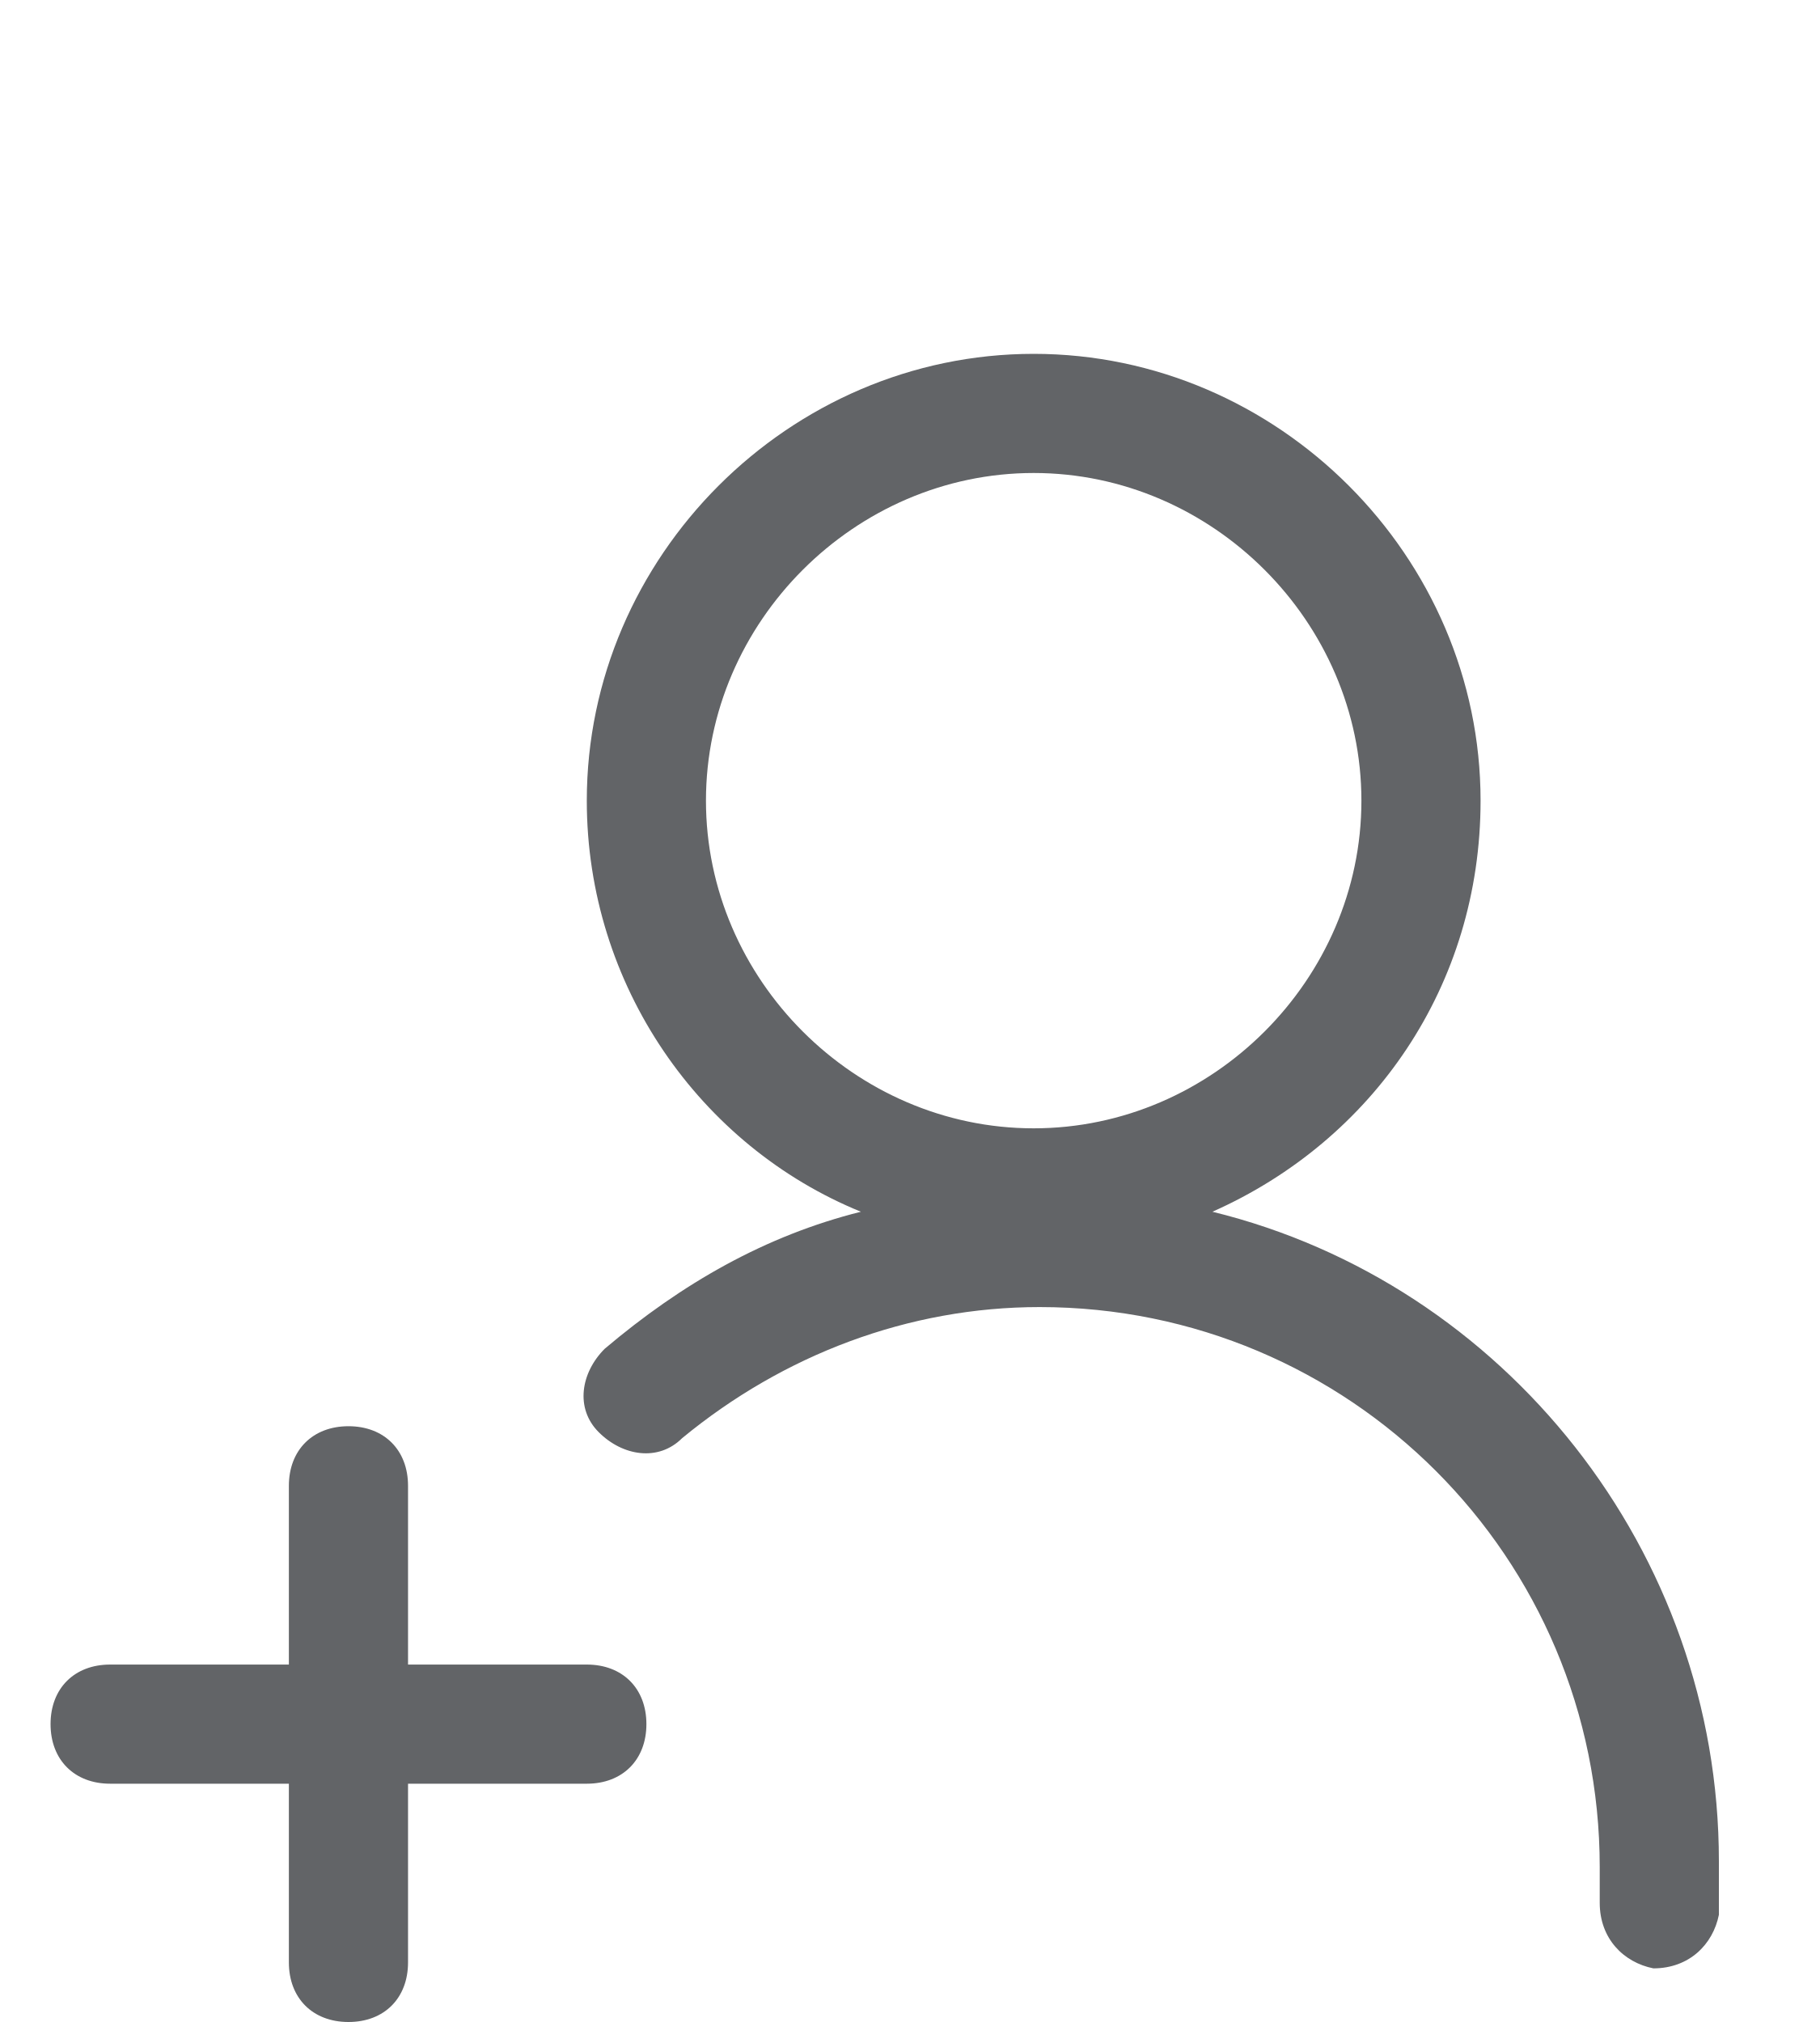
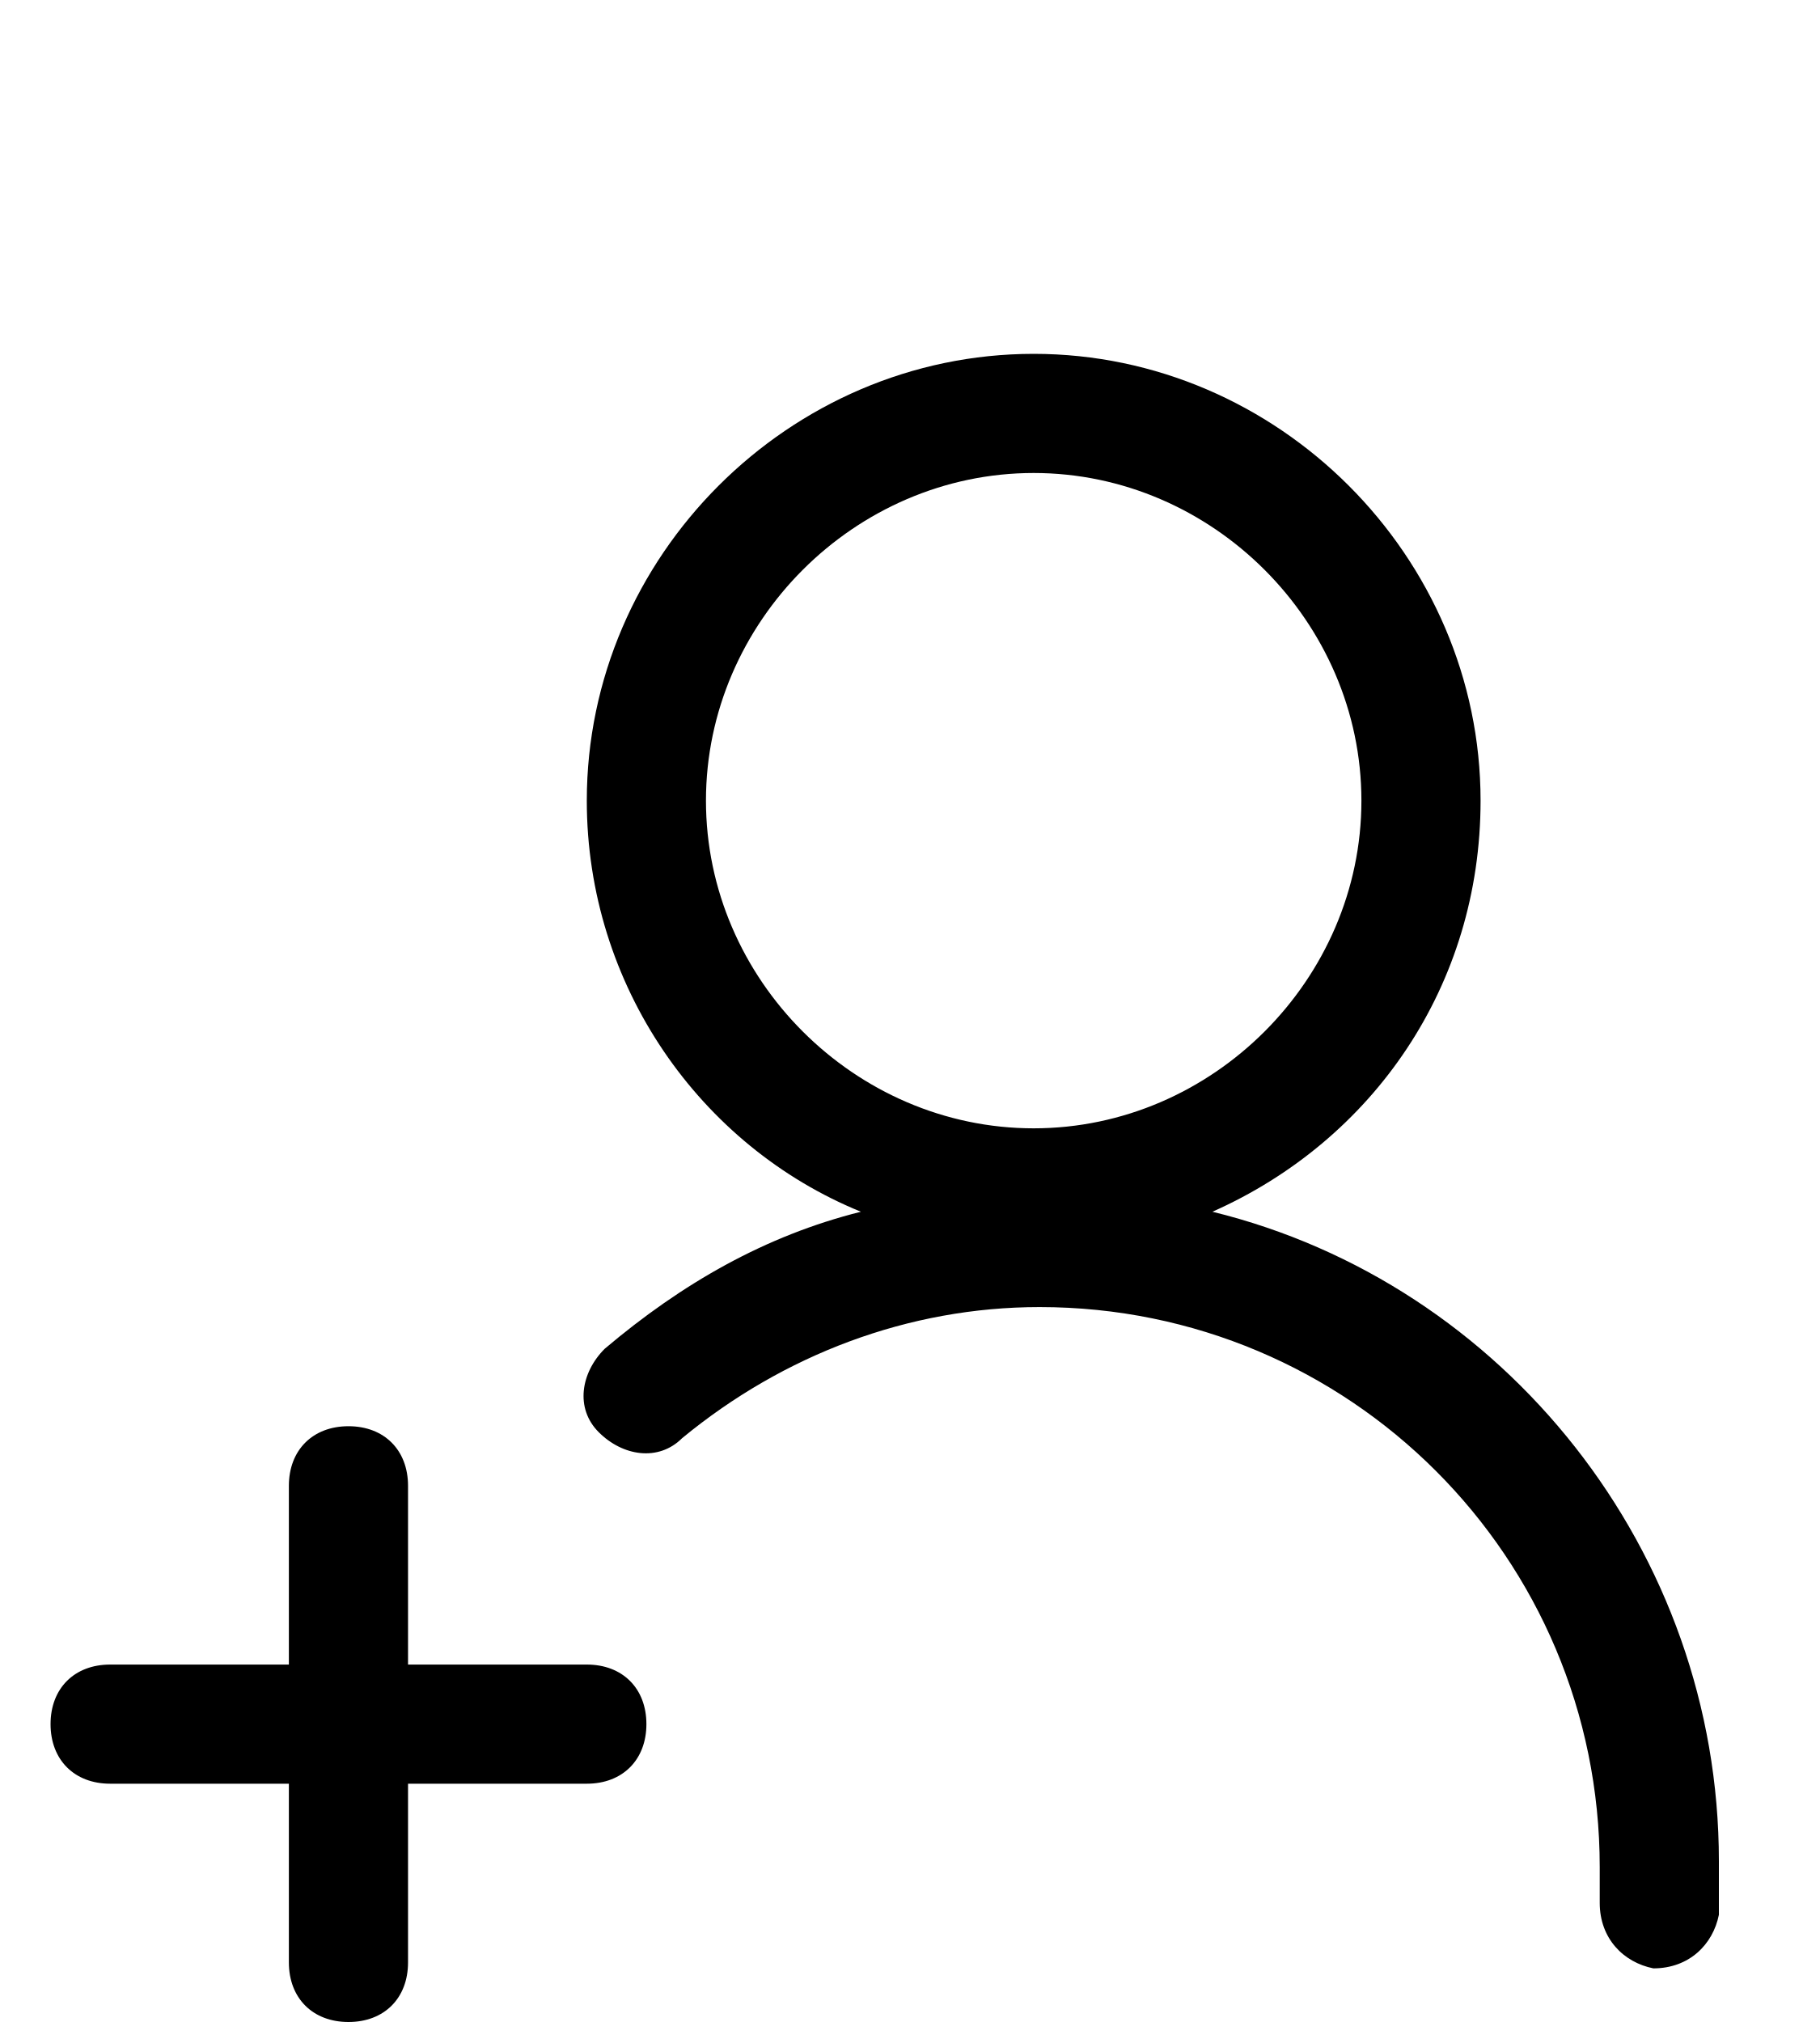
<svg xmlns="http://www.w3.org/2000/svg" width="36" height="40" viewBox="0 0 36 40" fill="none">
-   <path fill-rule="evenodd" clip-rule="evenodd" d="M5.714 32.929H2.179C1.471 32.929 1 33.4 1 34.107C1 34.814 1.471 35.286 2.179 35.286H5.714V38.821C5.714 39.529 6.186 40 6.893 40C7.6 40 8.071 39.529 8.071 38.821V35.286H11.607C12.314 35.286 12.786 34.814 12.786 34.107C12.786 33.4 12.314 32.929 11.607 32.929H8.071V29.393C8.071 28.686 7.6 28.214 6.893 28.214C6.186 28.214 5.714 28.686 5.714 29.393V32.929ZM13.964 15.839C13.964 12.304 16.911 9.357 20.446 9.357C23.982 9.357 26.929 12.304 26.929 15.839C26.929 19.375 23.982 22.321 20.446 22.321C16.911 22.321 13.964 19.375 13.964 15.839ZM23.982 23.971C27.164 22.557 29.286 19.493 29.286 15.839C29.286 11.007 25.279 7 20.446 7C15.614 7 11.607 11.007 11.607 15.839C11.607 19.493 13.846 22.675 17.029 23.971C15.143 24.443 13.493 25.386 11.961 26.682C11.489 27.154 11.371 27.861 11.843 28.332C12.314 28.804 13.021 28.921 13.493 28.45C15.496 26.8 17.971 25.857 20.564 25.857C26.693 25.857 31.643 30.807 31.643 36.936V37.643C31.643 38.35 32.114 38.821 32.704 38.939C33.411 38.939 33.882 38.468 34 37.879V36.818C34 30.689 29.757 25.386 23.982 23.971Z" fill="#626467" />
+   <path fill-rule="evenodd" clip-rule="evenodd" d="M5.714 32.929H2.179C1.471 32.929 1 33.4 1 34.107C1 34.814 1.471 35.286 2.179 35.286H5.714V38.821C5.714 39.529 6.186 40 6.893 40C7.6 40 8.071 39.529 8.071 38.821V35.286H11.607C12.314 35.286 12.786 34.814 12.786 34.107C12.786 33.4 12.314 32.929 11.607 32.929H8.071V29.393C8.071 28.686 7.6 28.214 6.893 28.214C6.186 28.214 5.714 28.686 5.714 29.393V32.929ZM13.964 15.839C13.964 12.304 16.911 9.357 20.446 9.357C23.982 9.357 26.929 12.304 26.929 15.839C26.929 19.375 23.982 22.321 20.446 22.321C16.911 22.321 13.964 19.375 13.964 15.839ZM23.982 23.971C27.164 22.557 29.286 19.493 29.286 15.839C29.286 11.007 25.279 7 20.446 7C15.614 7 11.607 11.007 11.607 15.839C11.607 19.493 13.846 22.675 17.029 23.971C15.143 24.443 13.493 25.386 11.961 26.682C11.489 27.154 11.371 27.861 11.843 28.332C12.314 28.804 13.021 28.921 13.493 28.45C15.496 26.8 17.971 25.857 20.564 25.857C26.693 25.857 31.643 30.807 31.643 36.936V37.643C31.643 38.35 32.114 38.821 32.704 38.939C33.411 38.939 33.882 38.468 34 37.879V36.818C34 30.689 29.757 25.386 23.982 23.971Z" fill="currentcolor" />
</svg>
